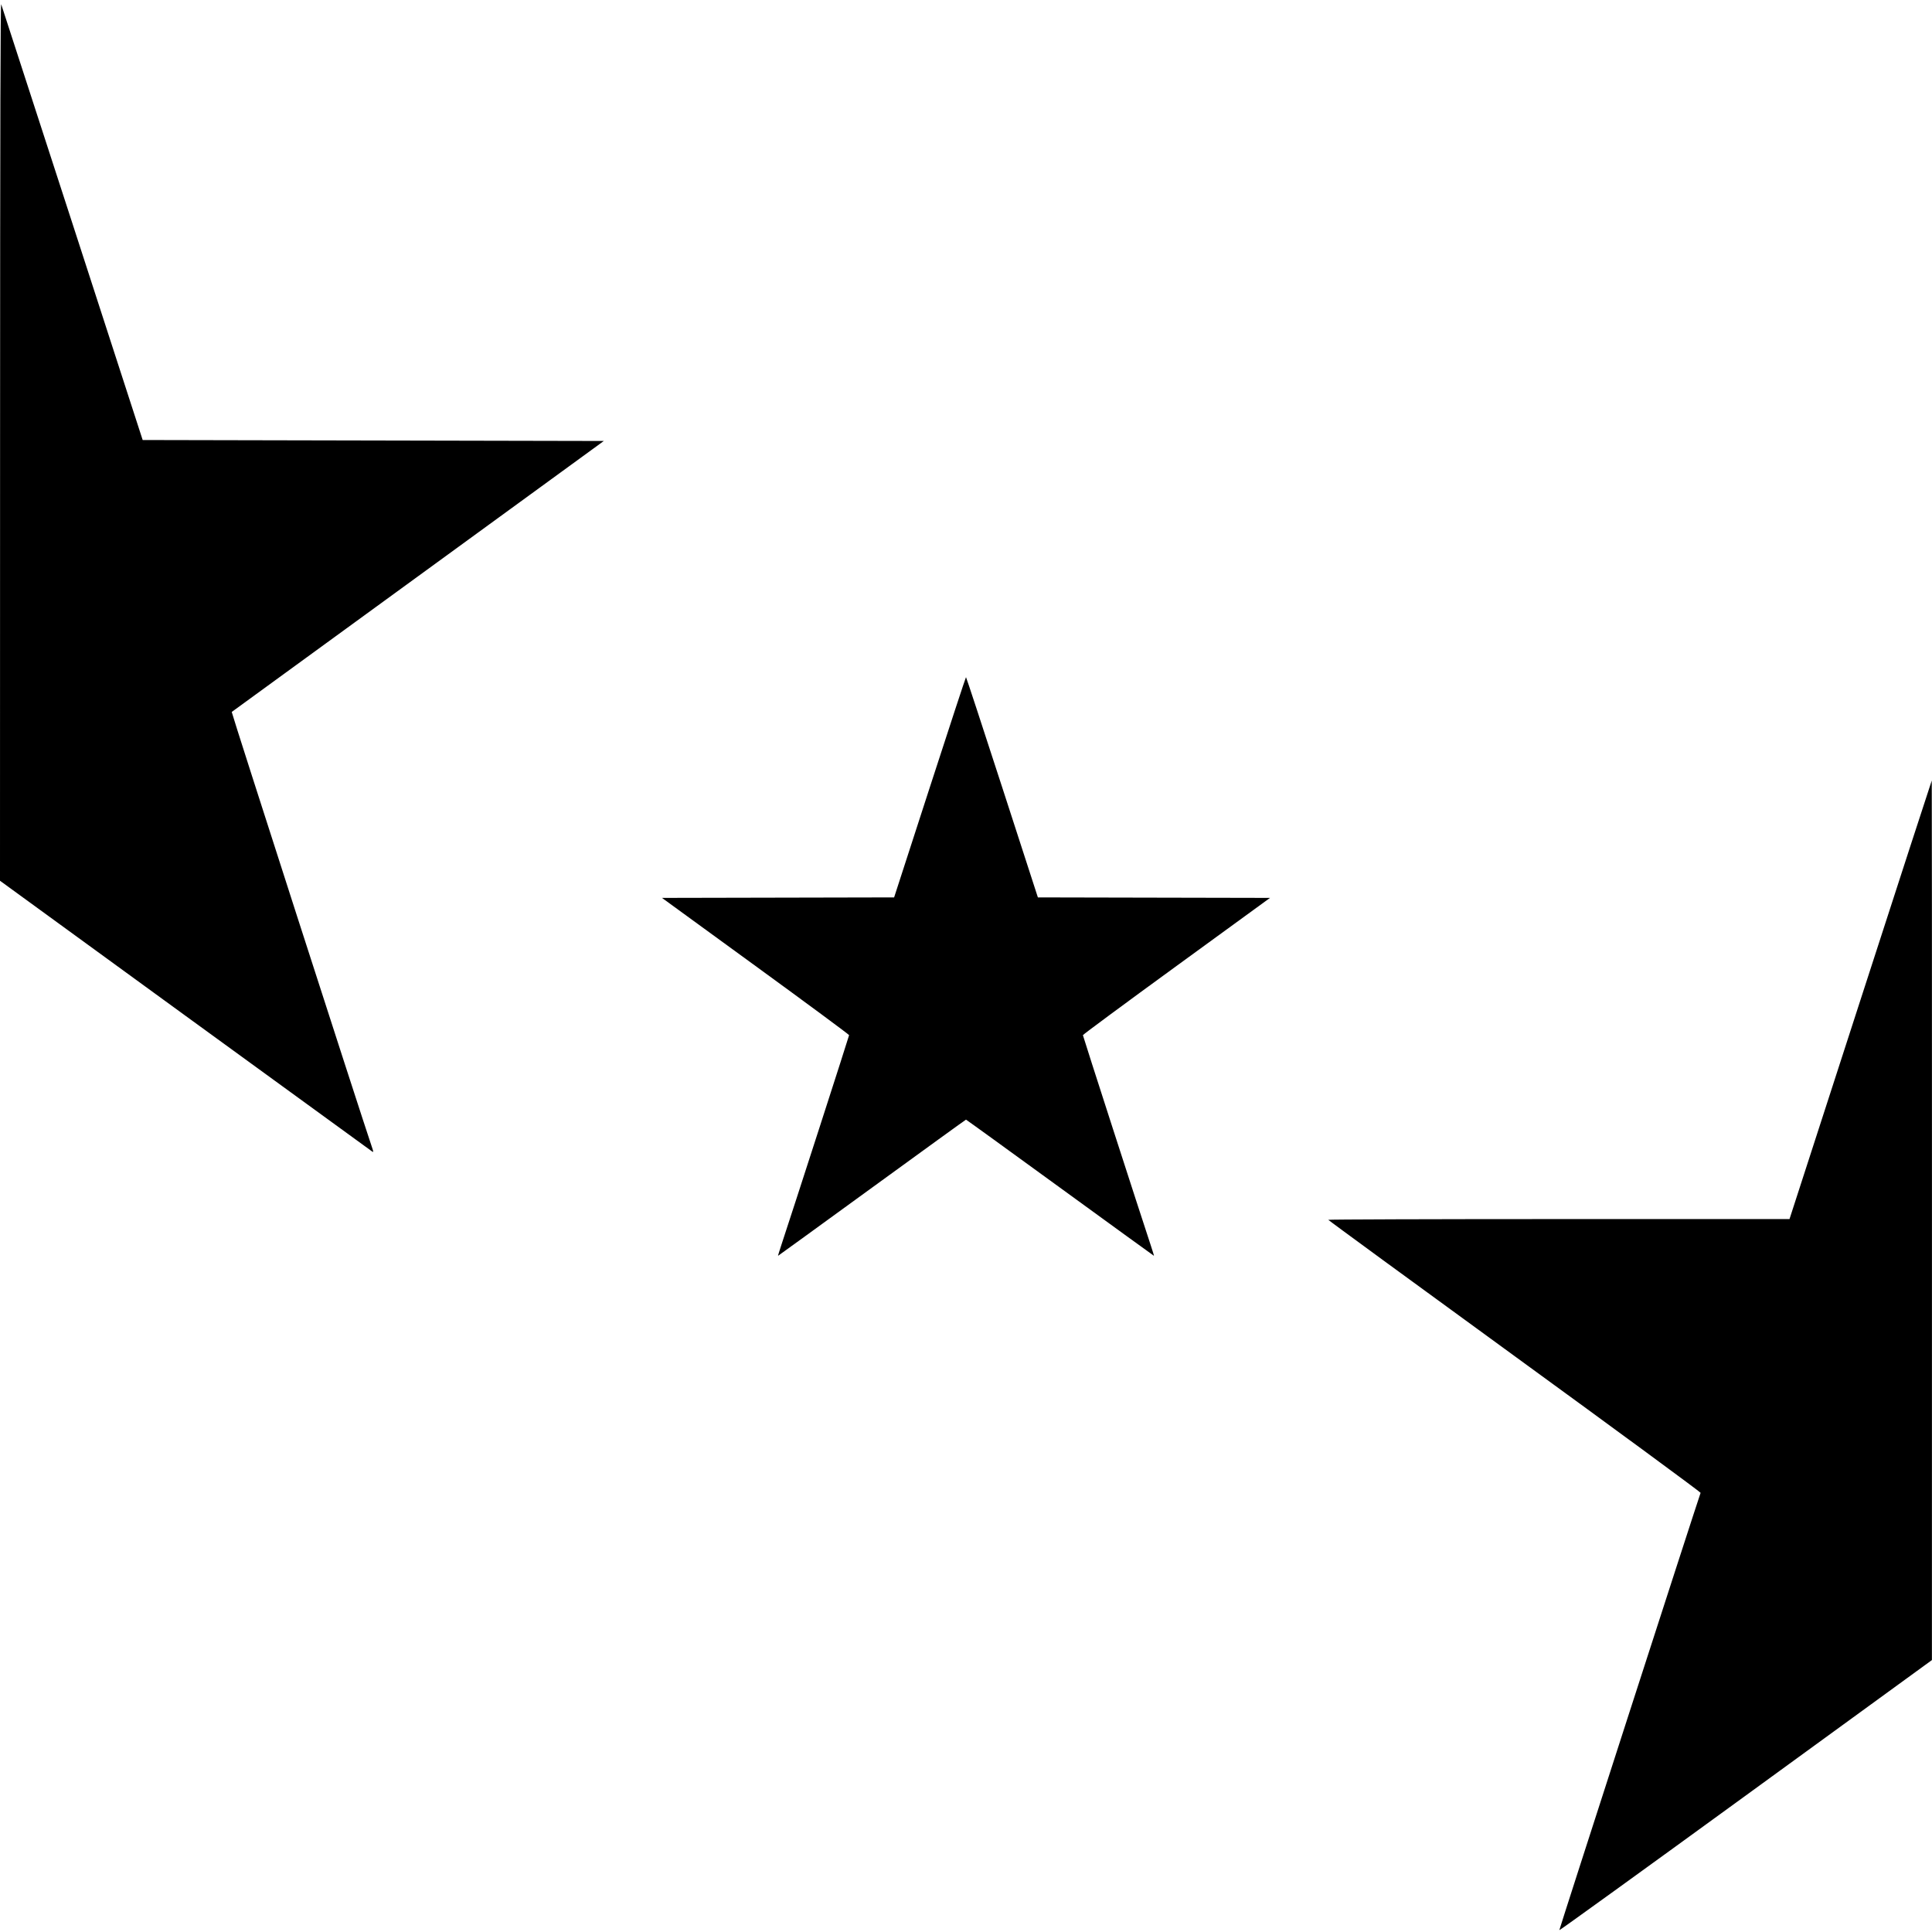
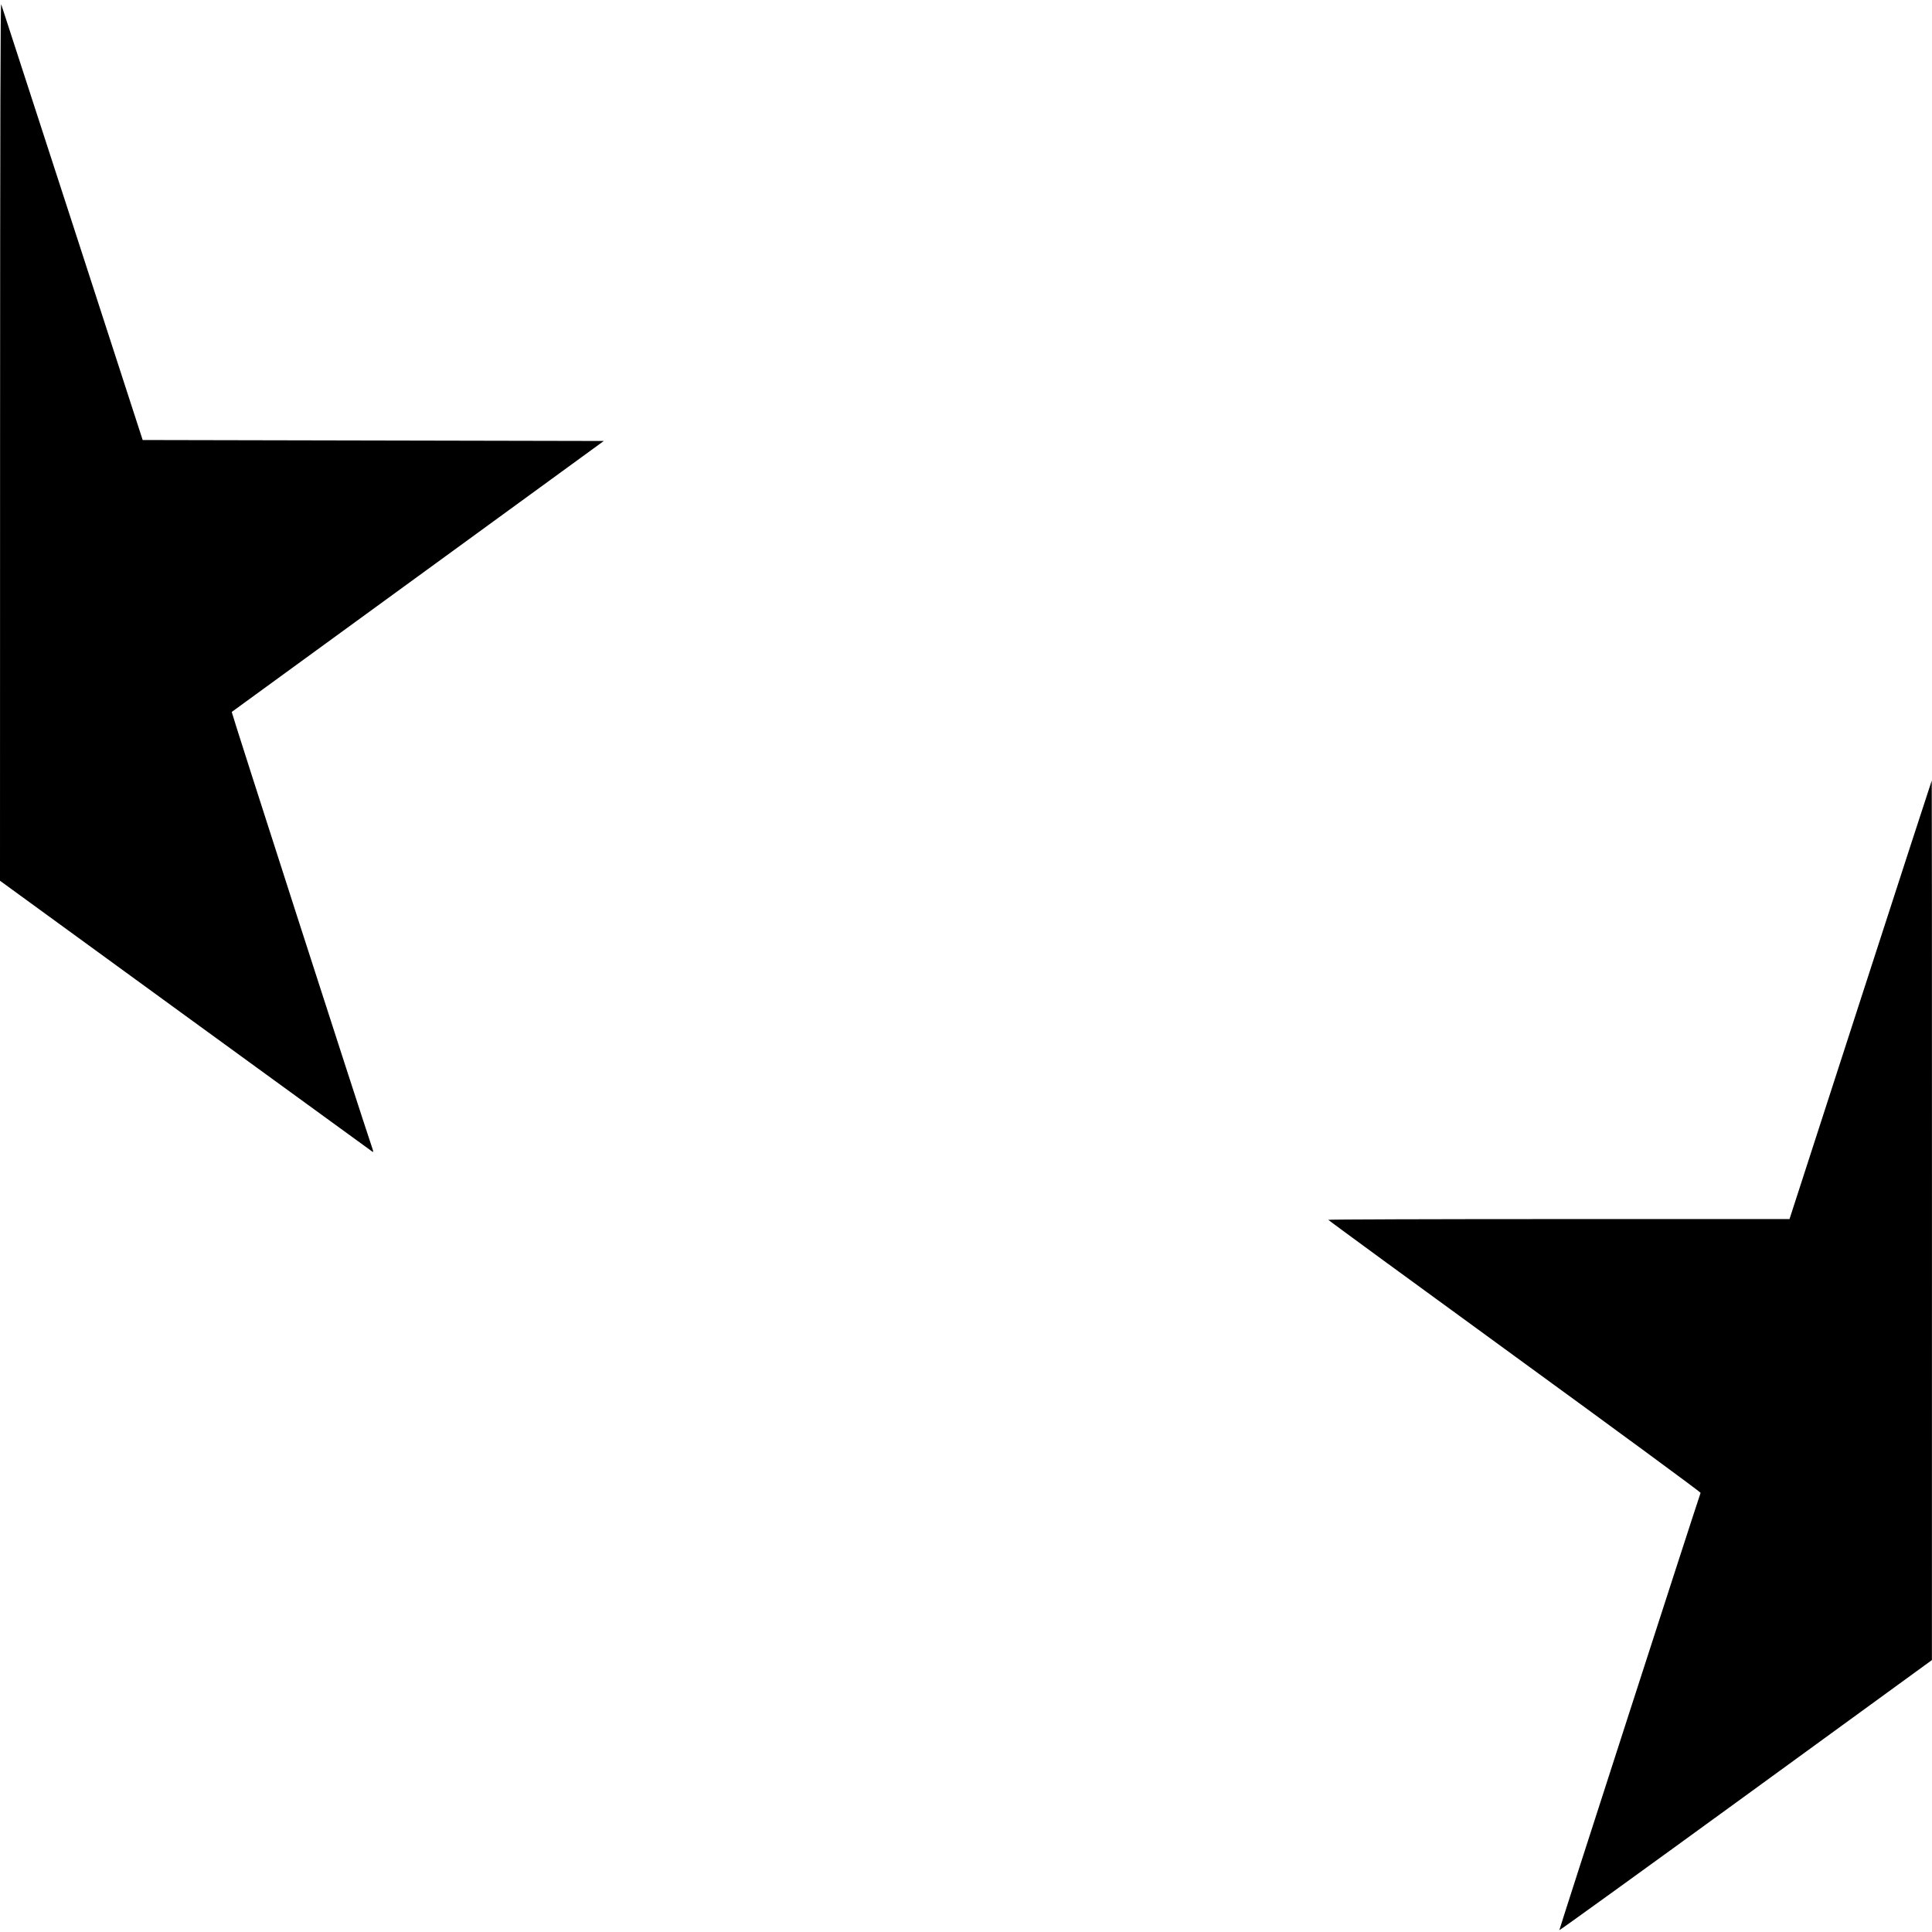
<svg xmlns="http://www.w3.org/2000/svg" id="svg" version="1.1" width="2000" height="2000">
-   <path d="M0.079 456.626 L 0.000 911.751 192.250 1051.700 C 297.988 1128.672,385.039 1191.966,385.699 1192.352 C 386.553 1192.853,386.481 1191.826,385.449 1188.777 C 371.987 1149.018,239.359 737.381,239.892 737.014 C 240.302 736.731,327.133 673.500,432.850 596.500 L 625.062 456.500 386.377 456.000 L 147.692 455.500 75.038 231.500 C 35.079 108.300,1.884 6.150,1.272 4.500 C 0.450 2.288,0.137 121.040,0.079 456.626 M962.541 814.996 L 925.589 928.992 805.441 929.246 L 685.293 929.500 782.127 1000.000 C 835.386 1038.775,878.970 1070.991,878.981 1071.590 C 878.997 1072.490,819.954 1255.363,808.546 1289.750 C 806.675 1295.388,805.280 1300.000,805.445 1300.000 C 805.611 1300.000,849.341 1268.283,902.623 1229.519 C 955.905 1190.754,999.725 1159.037,1000.000 1159.037 C 1000.275 1159.037,1044.095 1190.754,1097.377 1229.519 C 1150.659 1268.283,1194.389 1300.000,1194.555 1300.000 C 1194.720 1300.000,1193.324 1295.388,1191.452 1289.750 C 1180.220 1255.913,1121.003 1072.498,1121.019 1071.593 C 1121.030 1070.992,1164.614 1038.775,1217.873 1000.000 L 1314.707 929.500 1194.559 929.246 L 1074.411 928.992 1037.459 814.996 C 1017.136 752.298,1000.279 701.000,1000.000 701.000 C 999.721 701.000,982.864 752.298,962.541 814.996 M1926.000 1034.982 L 1852.500 1261.961 1613.750 1261.981 C 1482.438 1261.991,1375.016 1262.338,1375.036 1262.750 C 1375.056 1263.162,1461.870 1326.669,1567.956 1403.876 C 1674.043 1481.082,1760.666 1544.757,1760.451 1545.376 C 1754.754 1561.831,1614.016 1997.540,1614.214 1998.113 C 1614.371 1998.570,1701.218 1935.844,1807.207 1858.722 L 1999.914 1718.500 1999.957 1263.250 C 1999.981 1012.862,1999.888 808.001,1999.750 808.002 C 1999.612 808.003,1966.425 910.144,1926.000 1034.982 " stroke="none" fill="black" fill-rule="evenodd" />
+   <path d="M0.079 456.626 L 0.000 911.751 192.250 1051.700 C 297.988 1128.672,385.039 1191.966,385.699 1192.352 C 386.553 1192.853,386.481 1191.826,385.449 1188.777 C 371.987 1149.018,239.359 737.381,239.892 737.014 C 240.302 736.731,327.133 673.500,432.850 596.500 L 625.062 456.500 386.377 456.000 L 147.692 455.500 75.038 231.500 C 35.079 108.300,1.884 6.150,1.272 4.500 C 0.450 2.288,0.137 121.040,0.079 456.626 M1926.000 1034.982 L 1852.500 1261.961 1613.750 1261.981 C 1482.438 1261.991,1375.016 1262.338,1375.036 1262.750 C 1375.056 1263.162,1461.870 1326.669,1567.956 1403.876 C 1674.043 1481.082,1760.666 1544.757,1760.451 1545.376 C 1754.754 1561.831,1614.016 1997.540,1614.214 1998.113 C 1614.371 1998.570,1701.218 1935.844,1807.207 1858.722 L 1999.914 1718.500 1999.957 1263.250 C 1999.981 1012.862,1999.888 808.001,1999.750 808.002 C 1999.612 808.003,1966.425 910.144,1926.000 1034.982 " stroke="none" fill="black" fill-rule="evenodd" />
</svg>
